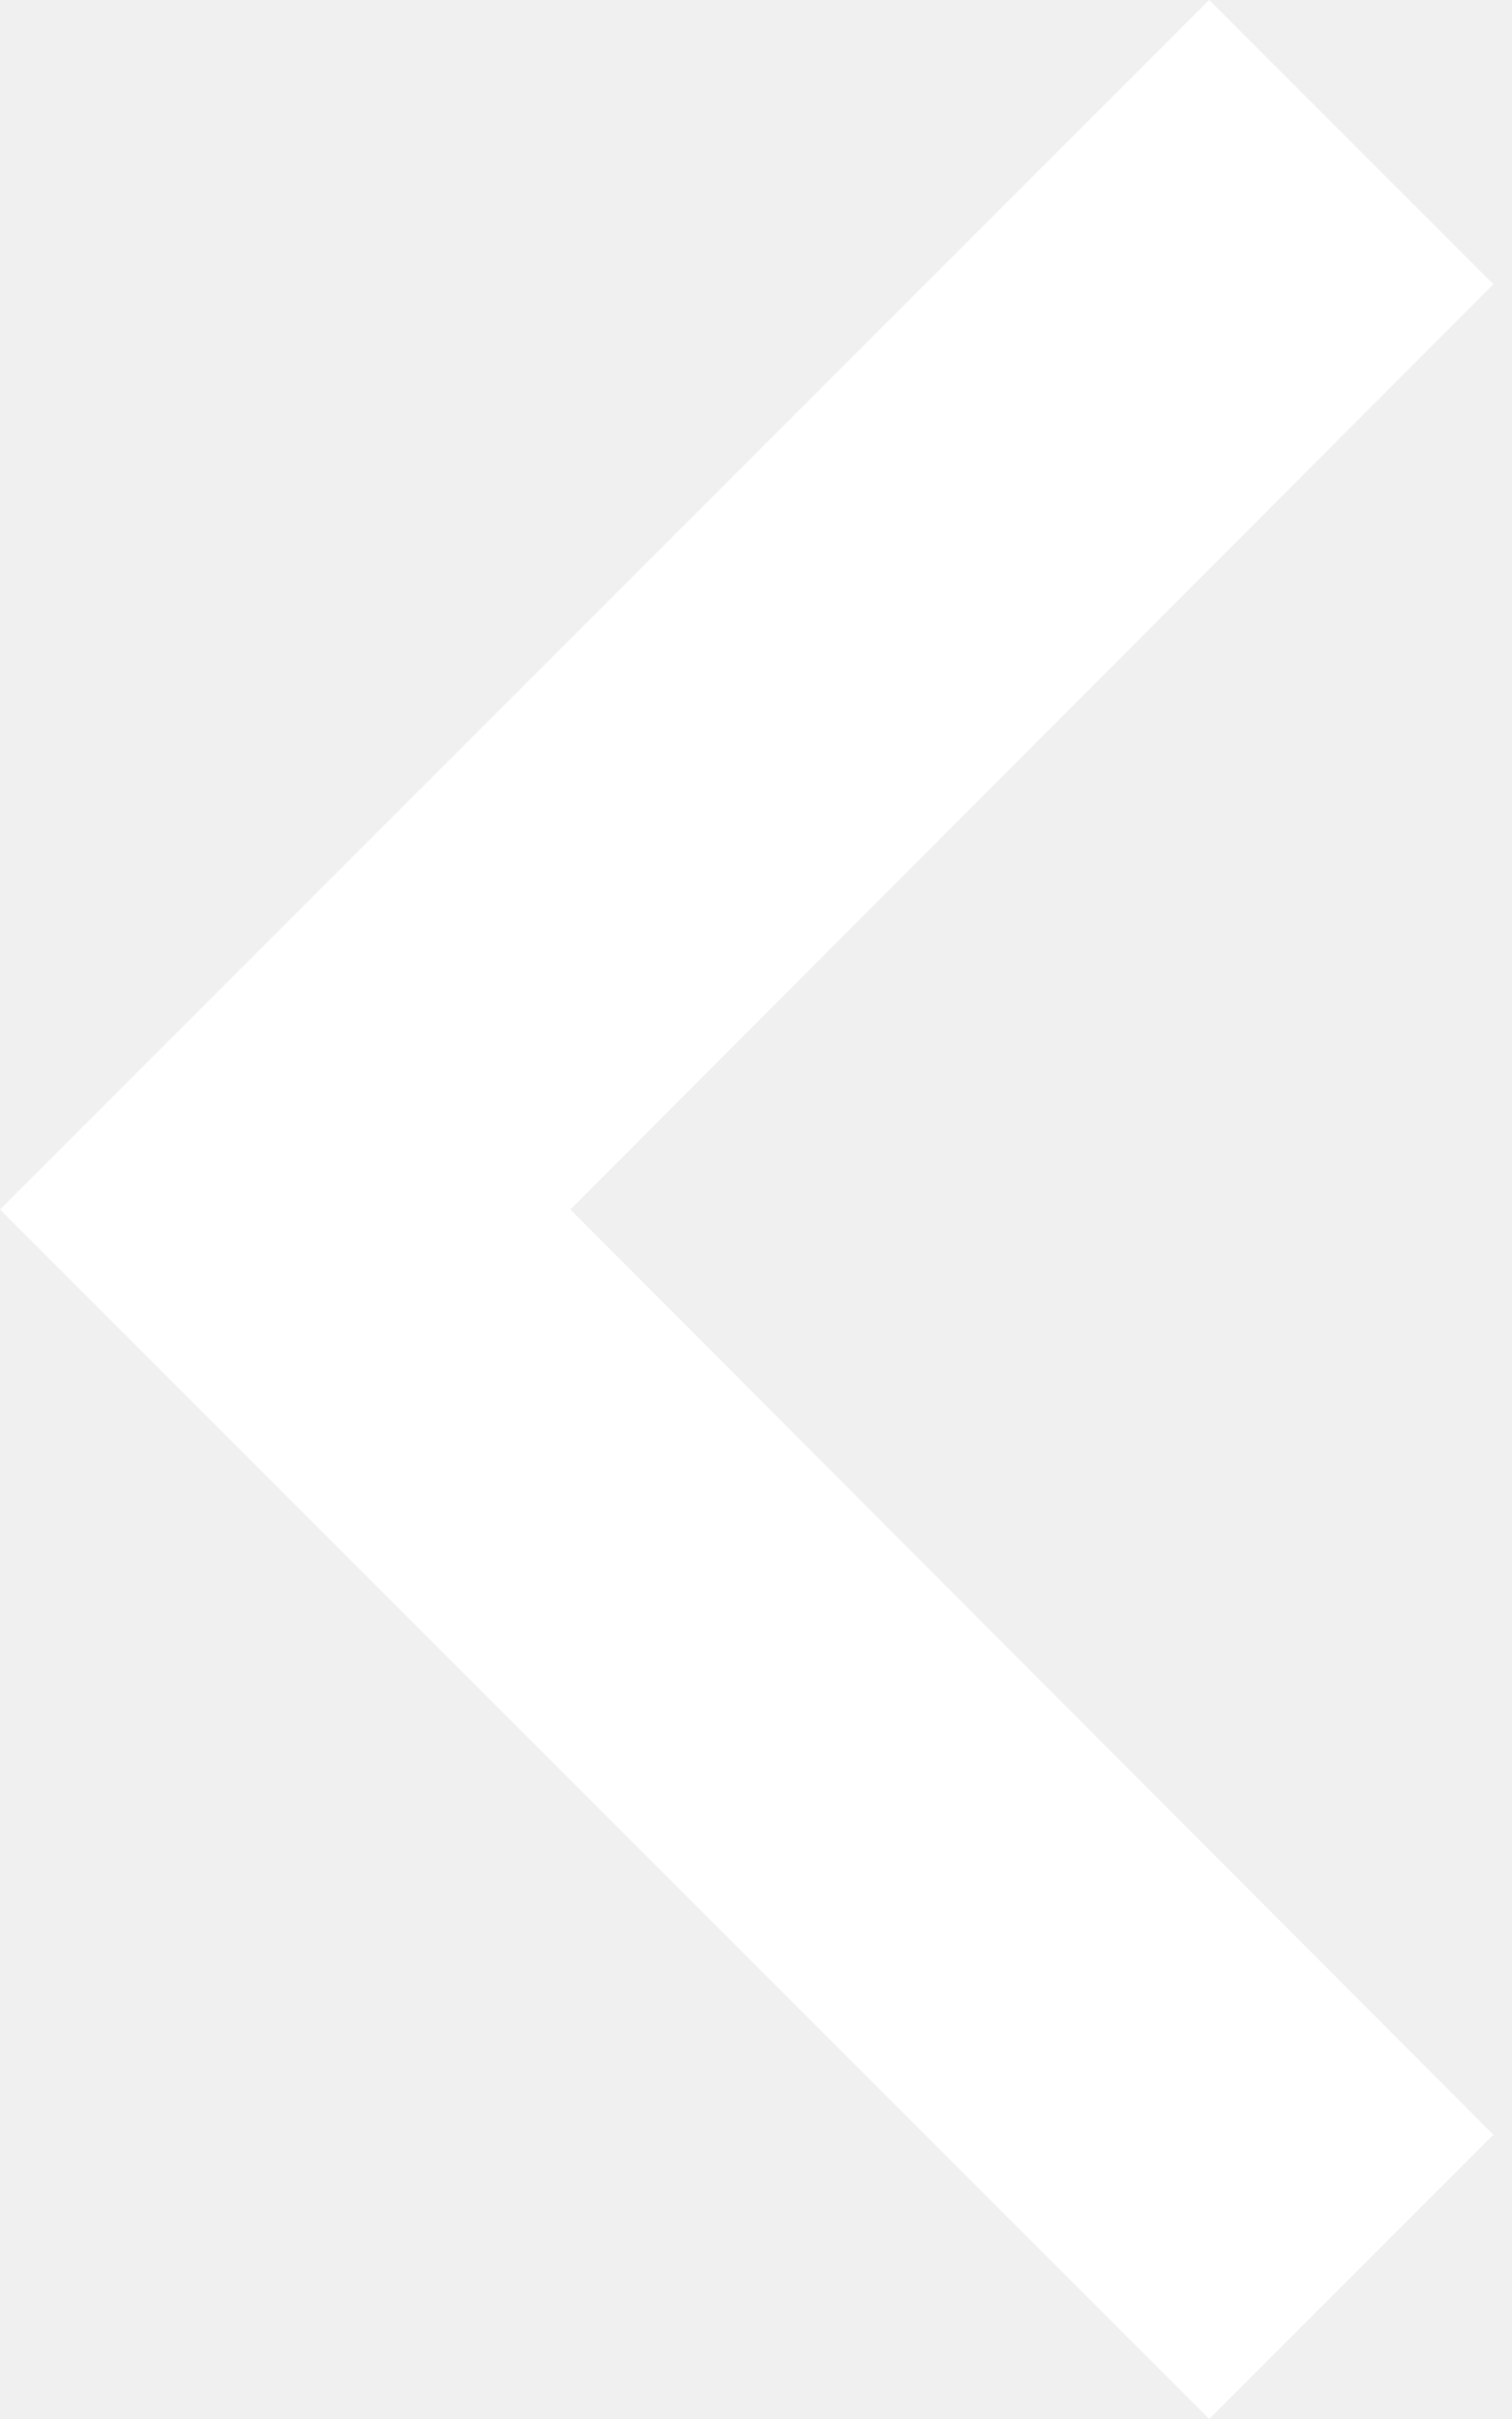
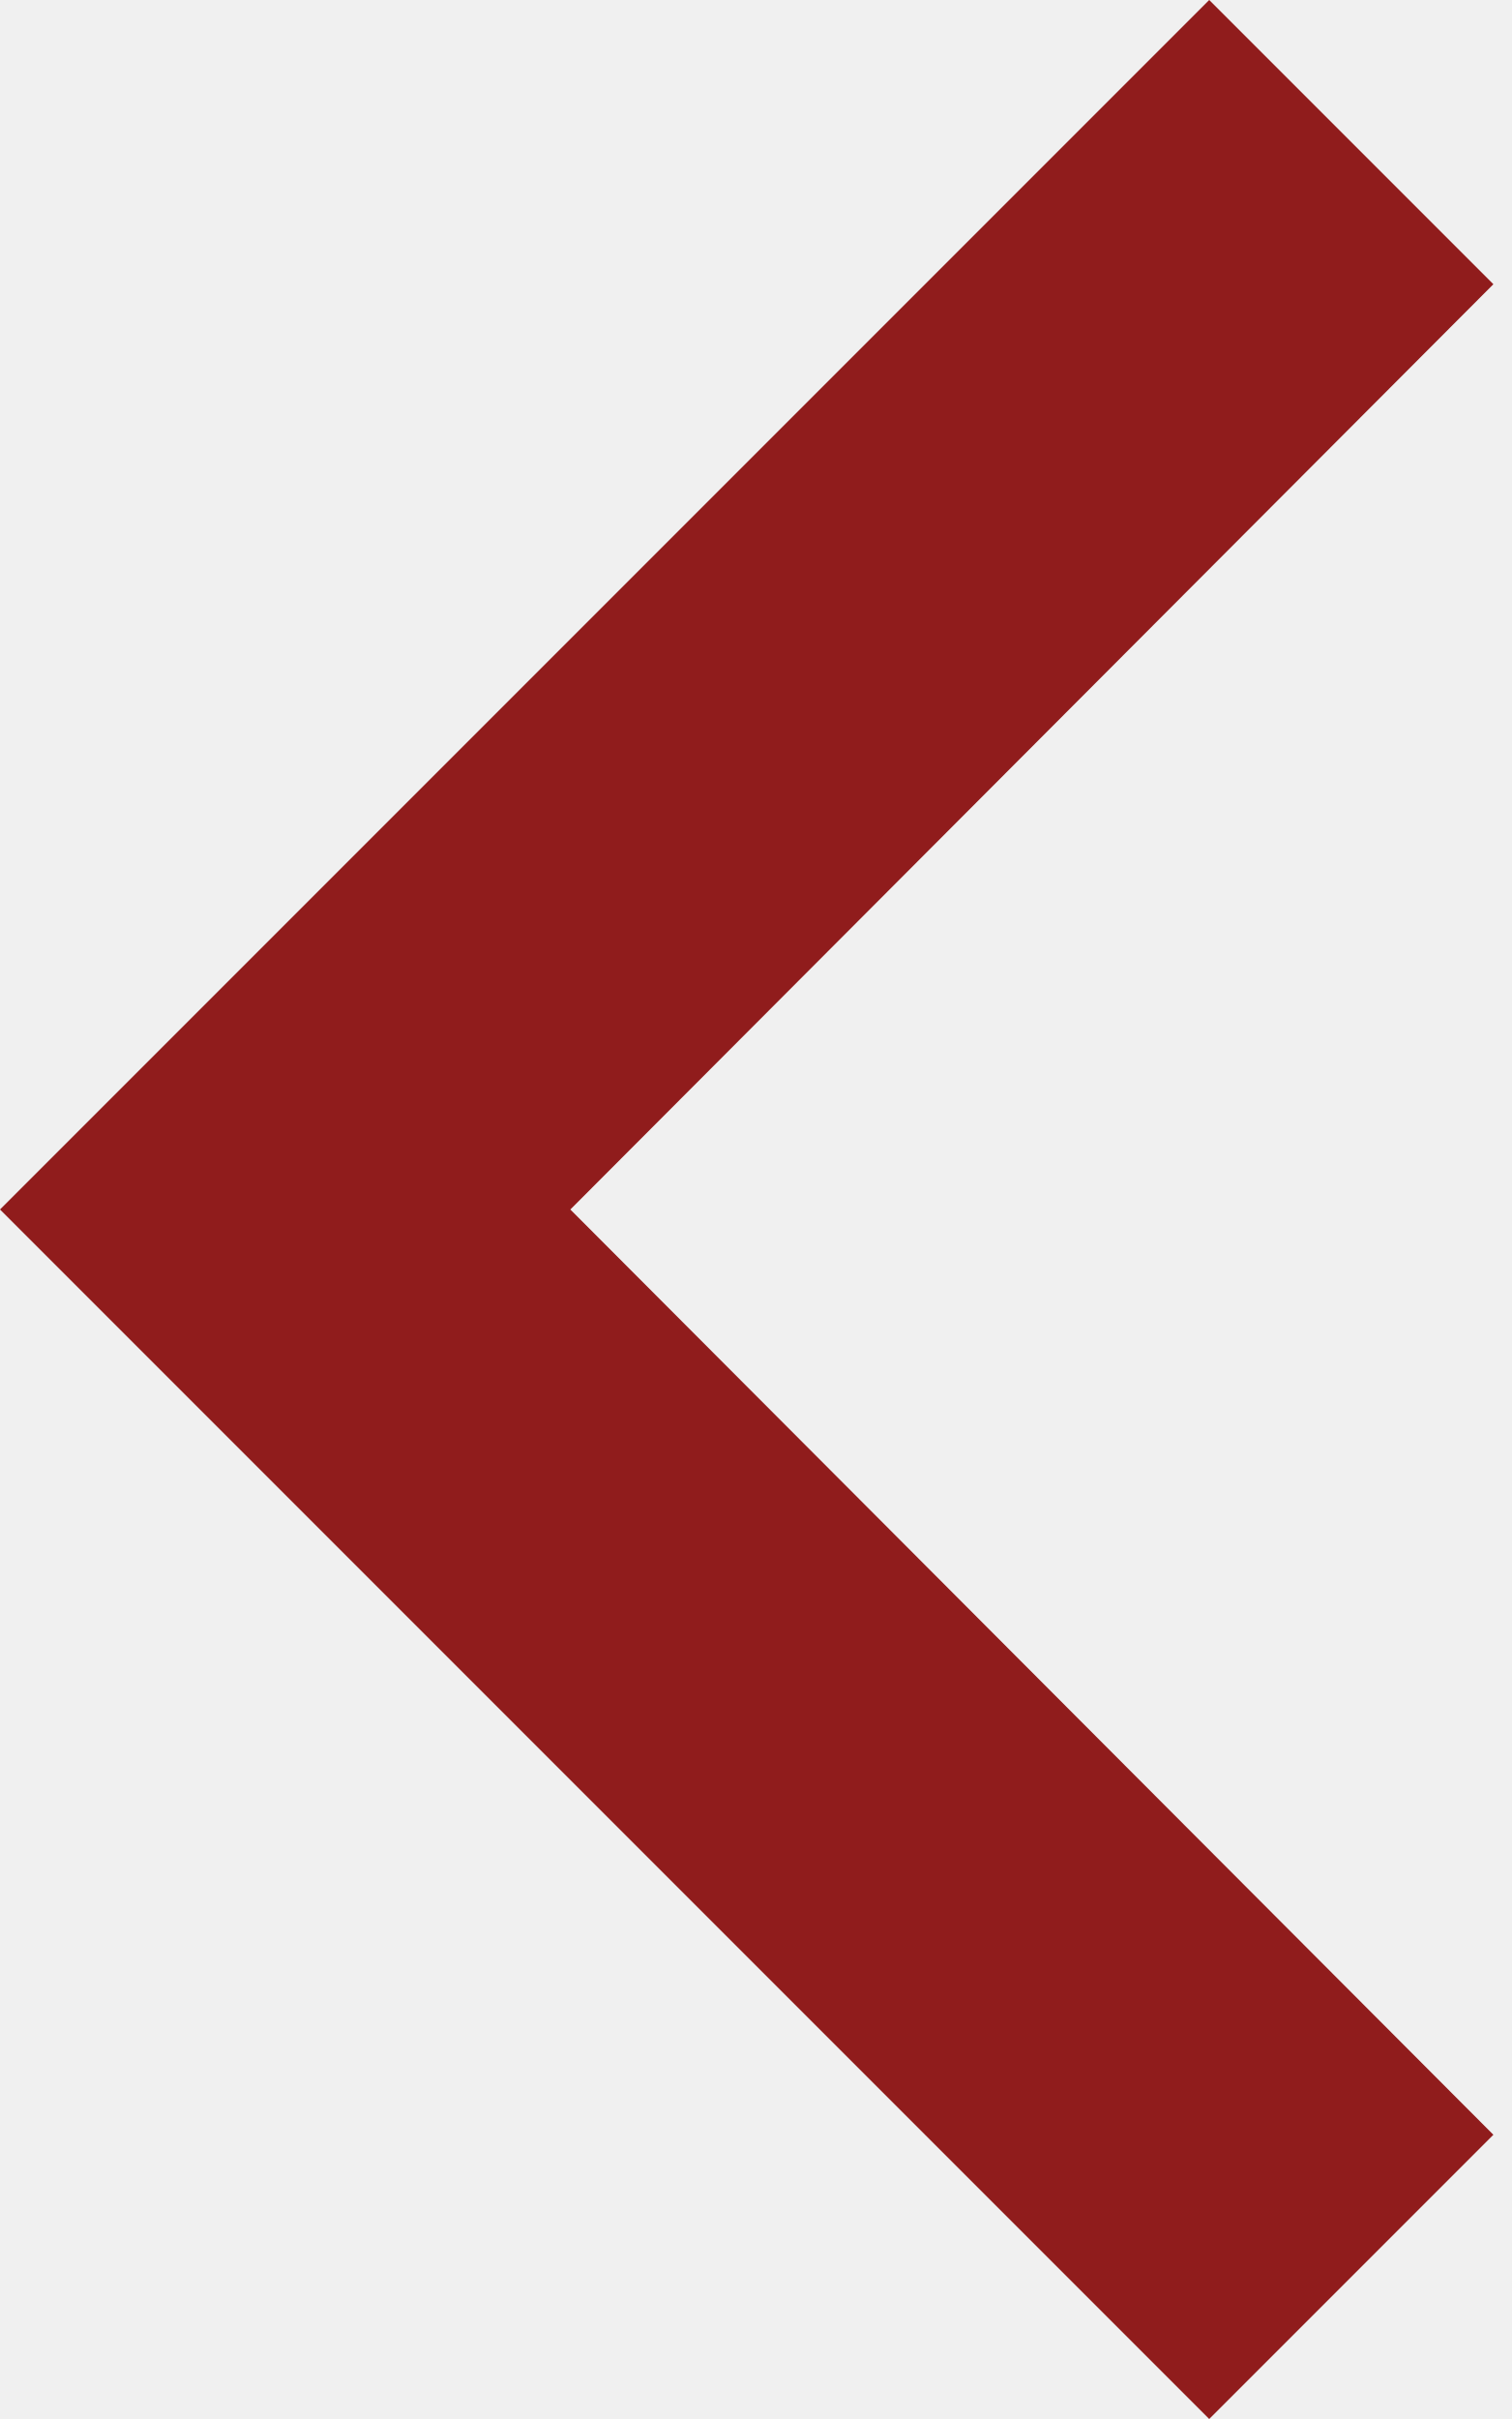
<svg xmlns="http://www.w3.org/2000/svg" width="30" height="48" color="white" backgroundcolor="black" viewBox="0 0 30 48" fill="none">
-   <path d="M29.64 42.36L11.32 24L29.64 5.64L24 -2.46532e-07L-0 24L24 48L29.64 42.36Z" fill="white" />
+   <path d="M29.64 42.36L11.32 24L29.64 5.64L24 -2.46532e-07L-0 24L24 48L29.64 42.36Z" fill="#901C1C" />
</svg>
